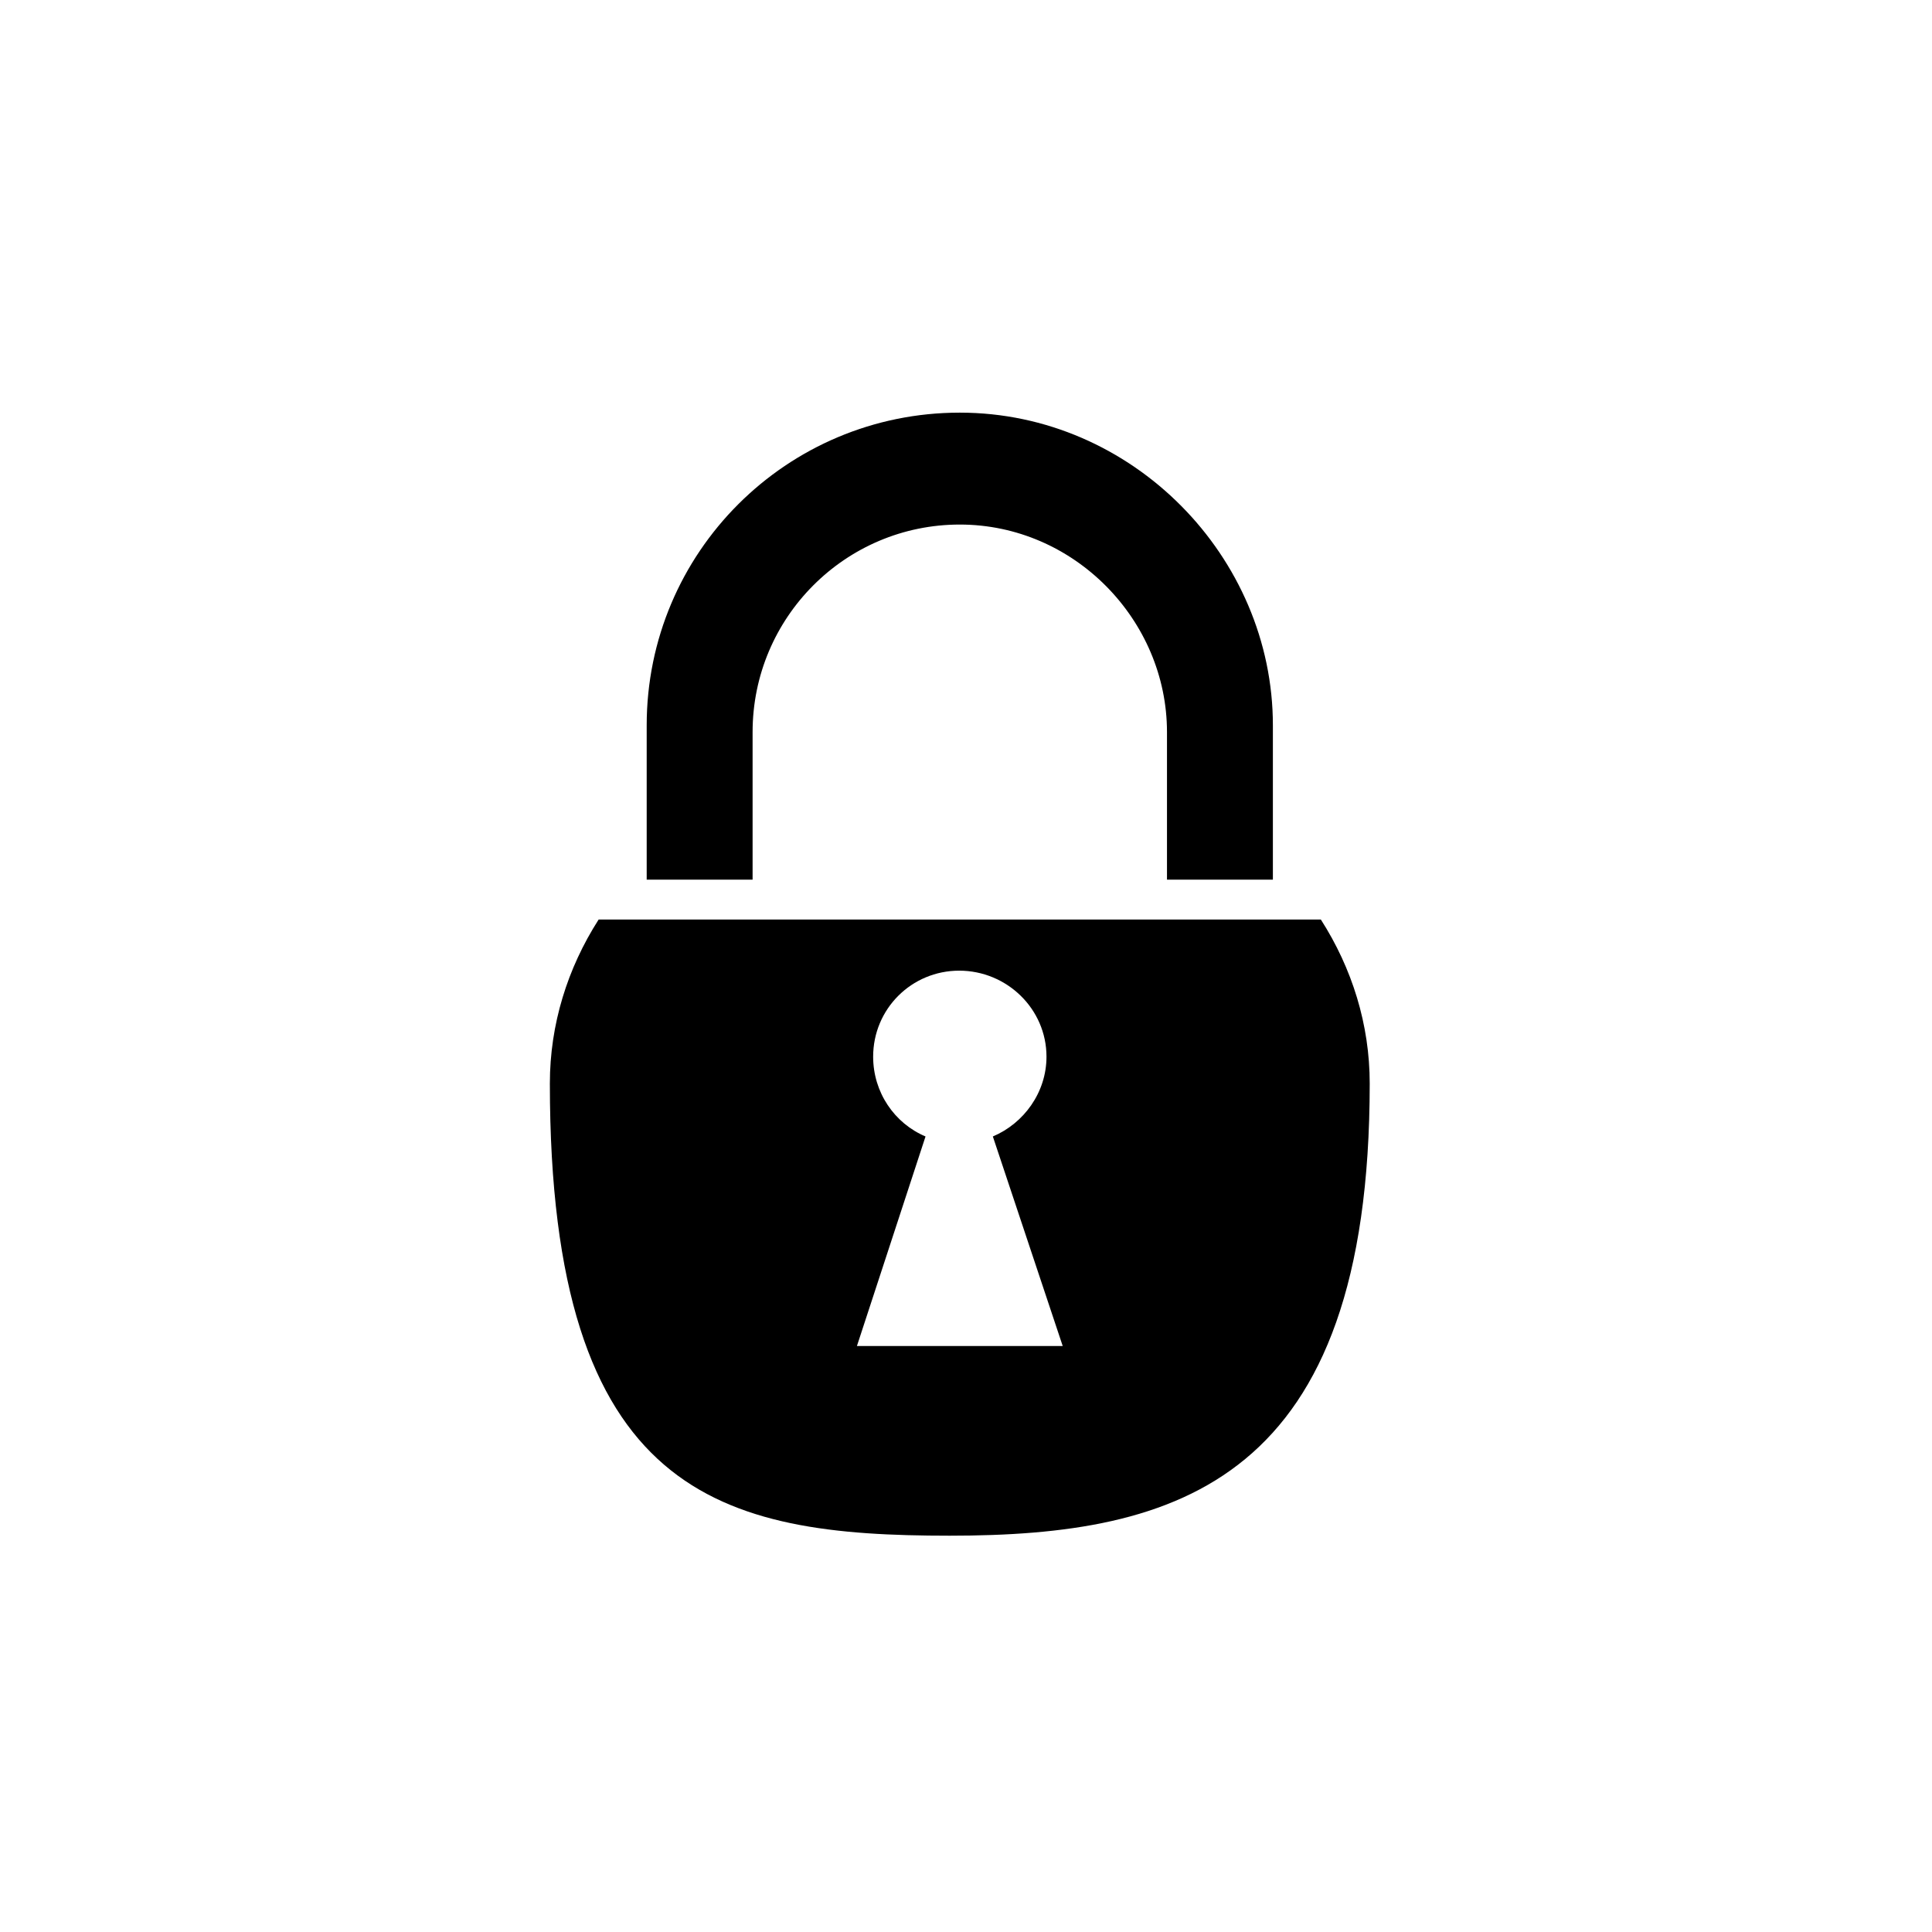
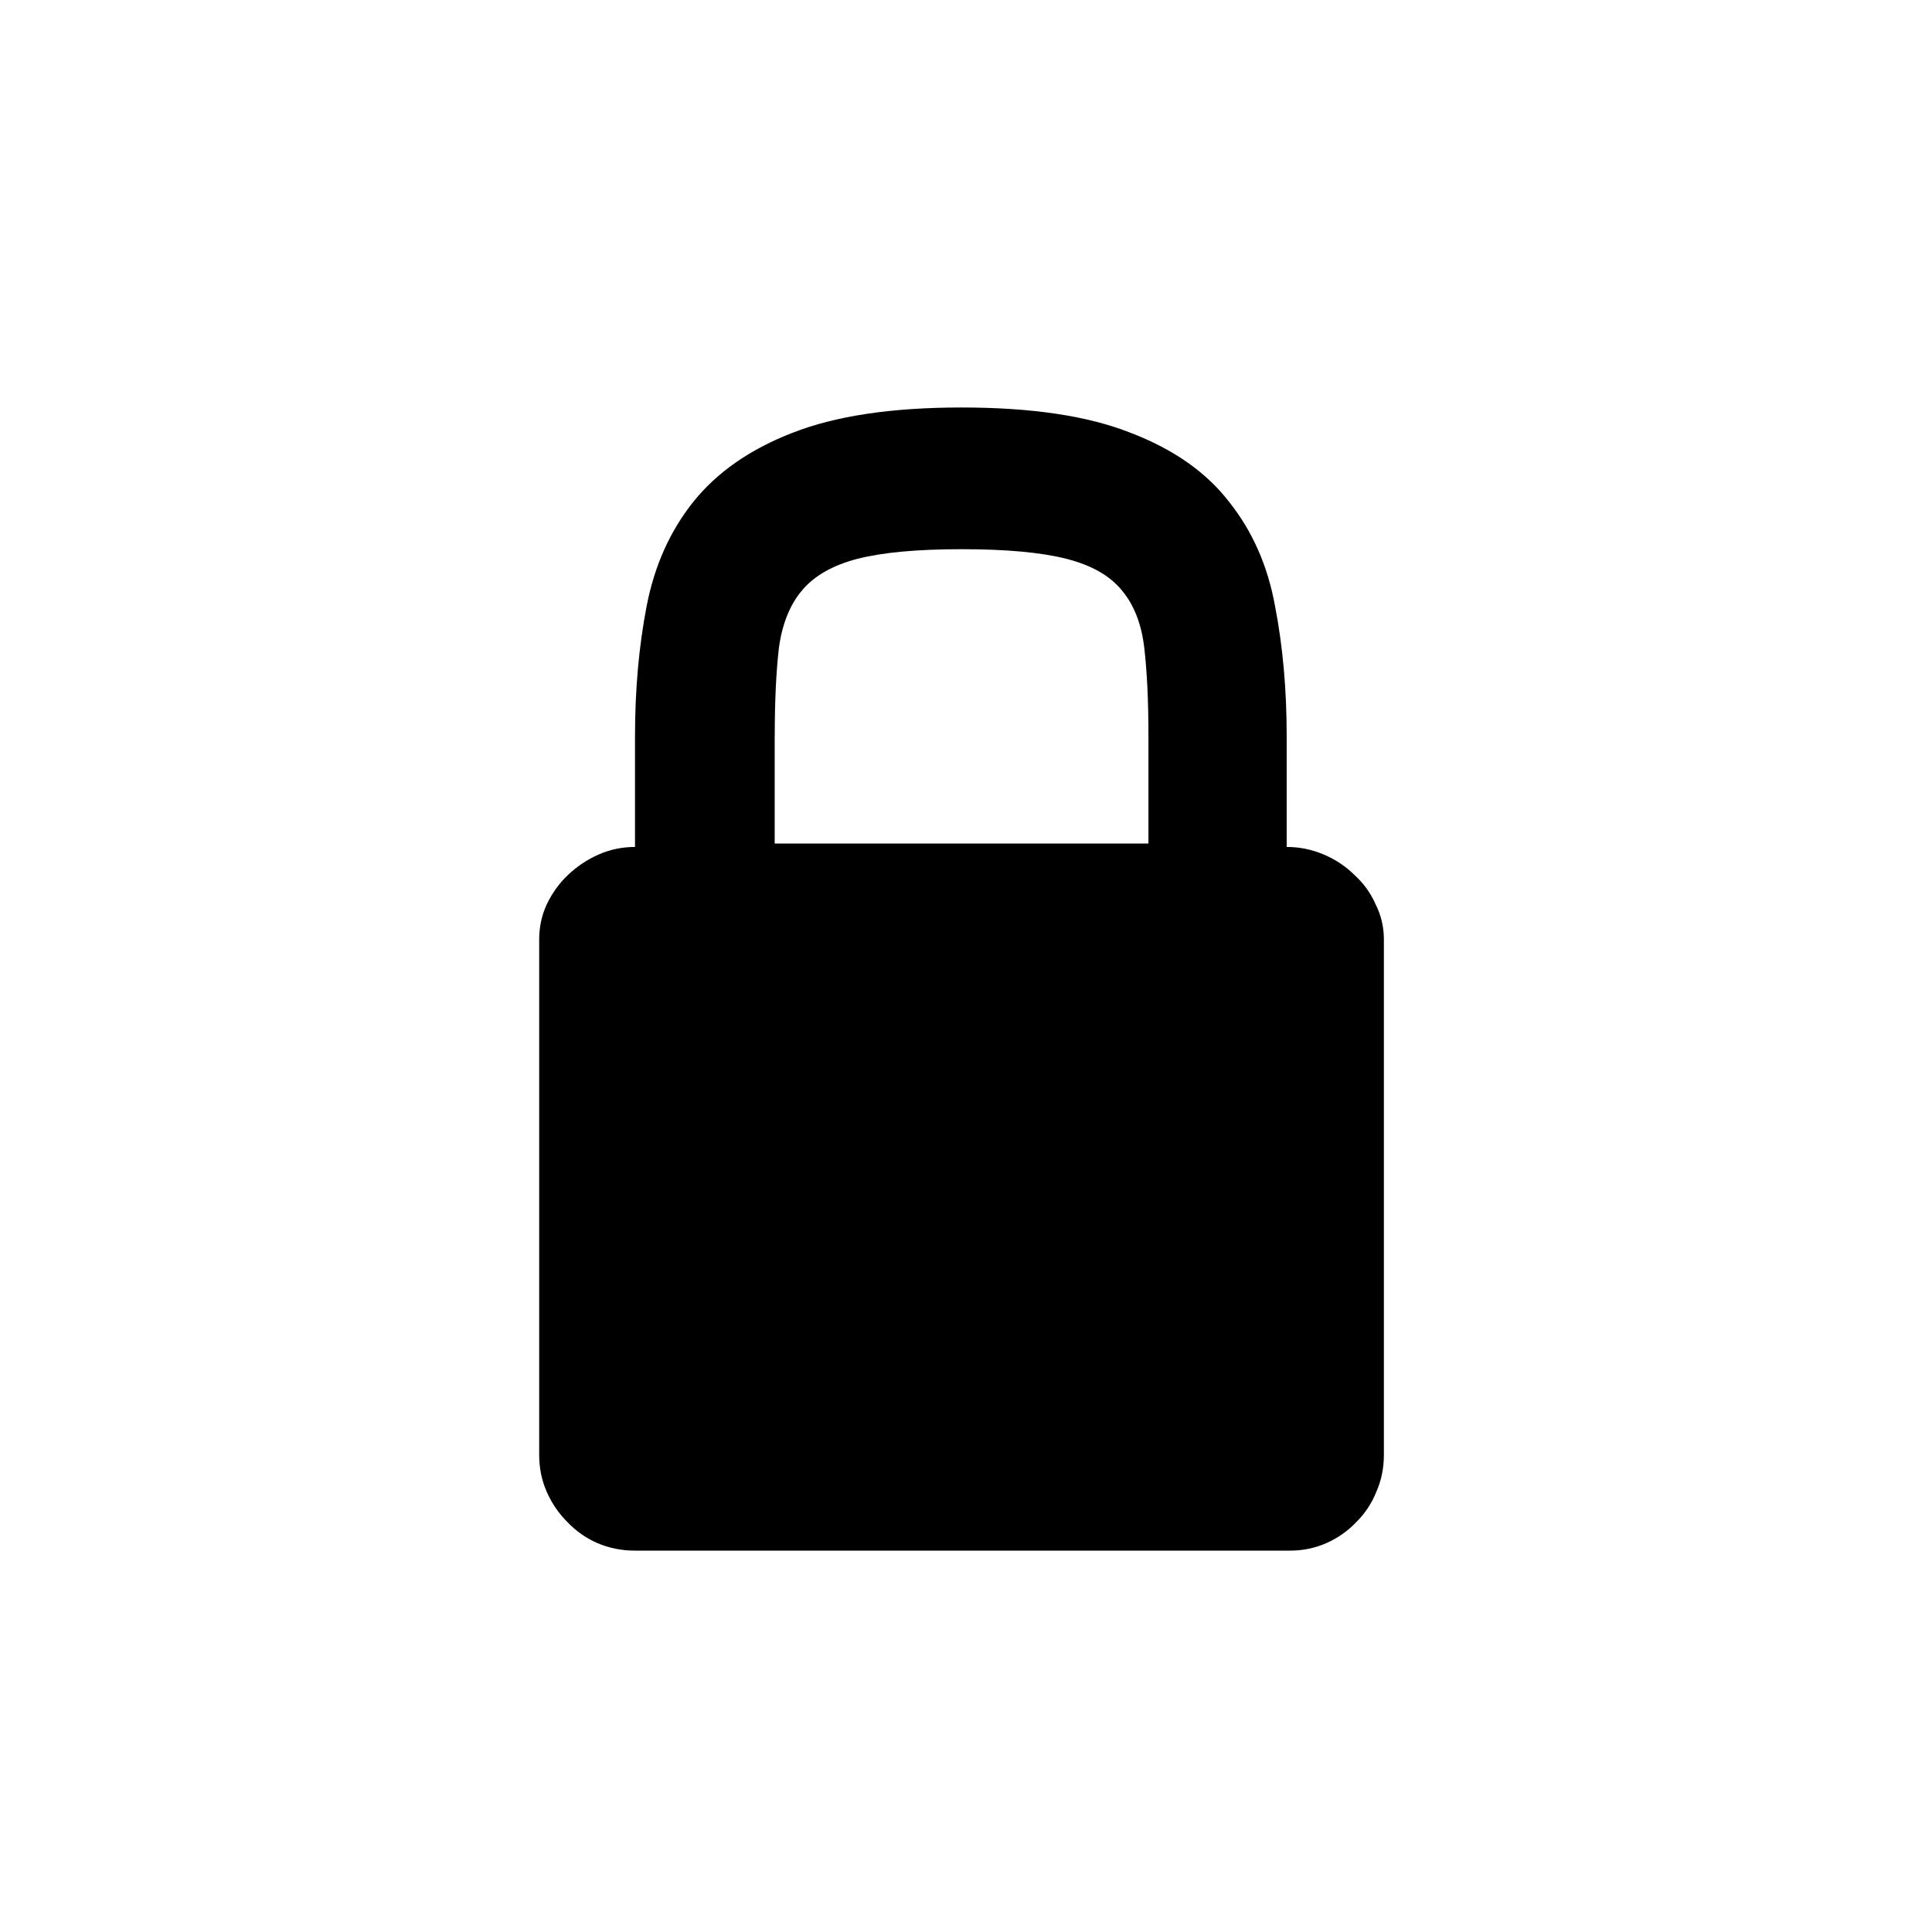
<svg xmlns="http://www.w3.org/2000/svg" width="0.75in" height="0.75in" viewBox="0 0 67.5 67.5" id="svg2" version="1.1">
  <defs id="defs4" />
  <g id="layer1" transform="translate(0,-984.8622)">
-     <path style="fill:#000000" d="m 33.533,999.279 c -6.047,0 -10.939,4.886 -10.939,10.923 l 0,5.393 3.7,0 0,-5.155 c 0,-4.003 3.243,-7.251 7.239,-7.251 3.996,0 7.239,3.338 7.239,7.251 l 0,5.155 3.7,0 0,-5.393 c 0,-5.883 -4.903,-10.923 -10.939,-10.923 z m -12.618,17.71 c -1.09,1.703 -1.704,3.667 -1.704,5.728 0,14.449 5.982,15.799 13.965,15.799 7.983,0 14.679,-1.885 14.679,-15.799 0,-2.062 -0.616,-4.025 -1.707,-5.728 l -25.234,0 z m 12.597,1.786 c 1.667,0 3.05,1.338 3.05,3.005 0,1.25 -0.791,2.33 -1.874,2.788 l 2.441,7.321 -7.19,0 2.397,-7.321 c -1.084,-0.458 -1.83,-1.538 -1.83,-2.788 0,-1.667 1.341,-3.005 3.008,-3.005 z" id="path6" />
+     <g style="font-style:normal;font-weight:normal;font-size:48.98px;line-height:125%;font-family:sans-serif;letter-spacing:0px;word-spacing:0px;fill:#000000;fill-opacity:1;stroke:none;stroke-width:1px;stroke-linecap:butt;stroke-linejoin:miter;stroke-opacity:1" id="text3340">
+       <path d="m 44.955,1014.453 q 0.67,0 1.291,0.263 0.622,0.263 1.076,0.717 0.478,0.43 0.741,1.028 0.287,0.574 0.287,1.22 l 0,18.009 q 0,0.694 -0.263,1.292 -0.239,0.598 -0.694,1.052 -0.454,0.478 -1.052,0.741 -0.598,0.263 -1.268,0.263 l -22.888,0 q -0.694,0 -1.315,-0.263 -0.598,-0.263 -1.052,-0.741 -0.454,-0.454 -0.717,-1.052 -0.263,-0.598 -0.263,-1.292 l 0,-18.009 q 0,-0.646 0.263,-1.22 0.287,-0.598 0.741,-1.028 0.478,-0.454 1.076,-0.717 0.598,-0.263 1.268,-0.263 l 0,-3.874 q 0,-2.439 0.407,-4.544 0.407,-2.105 1.626,-3.635 1.244,-1.555 3.468,-2.416 2.248,-0.885 5.907,-0.885 3.683,0 5.907,0.885 2.248,0.861 3.444,2.416 1.22,1.531 1.602,3.635 0.407,2.105 0.407,4.544 l 0,3.874 z m -17.889,-3.874 0,3.755 13.058,0 0,-3.755 q 0,-1.818 -0.143,-3.061 -0.143,-1.268 -0.789,-2.033 -0.622,-0.765 -1.937,-1.1 -1.315,-0.335 -3.659,-0.335 -2.32,0 -3.635,0.335 -1.291,0.335 -1.937,1.1 -0.646,0.765 -0.813,2.033 -0.143,1.244 -0.143,3.061 z" style="" id="path3583" />
+     </g>
  </g>
</svg>
